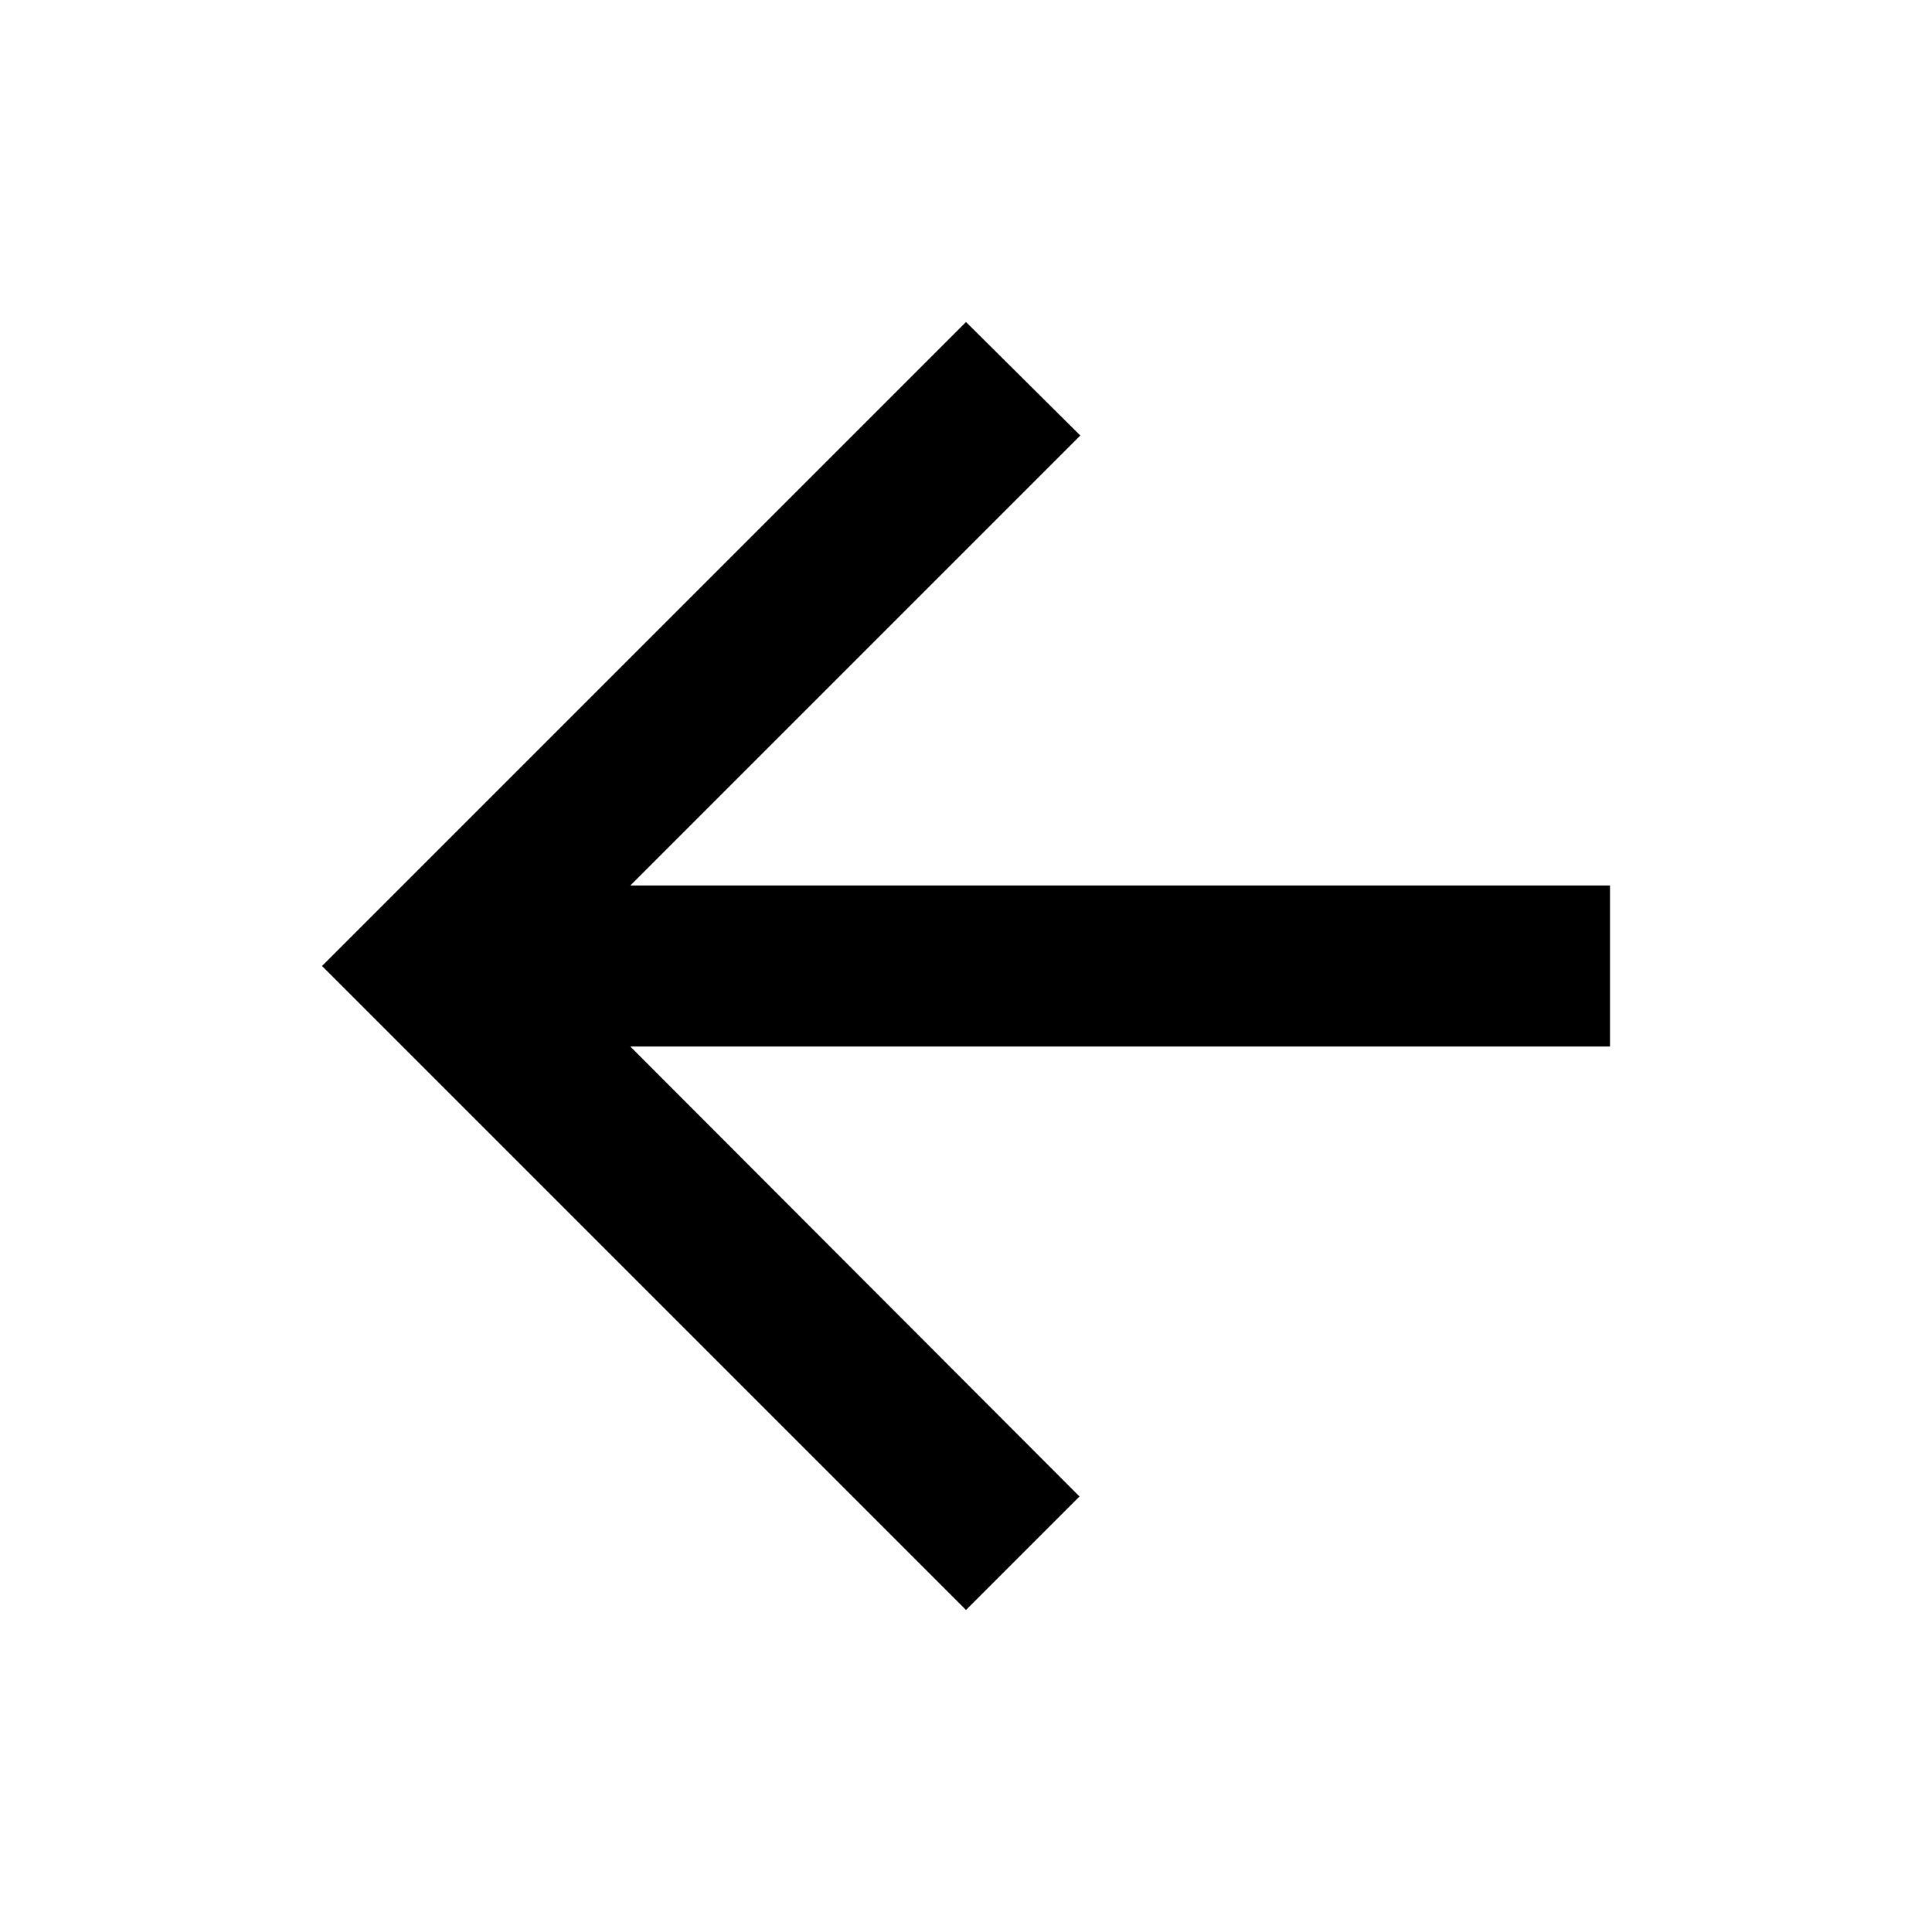
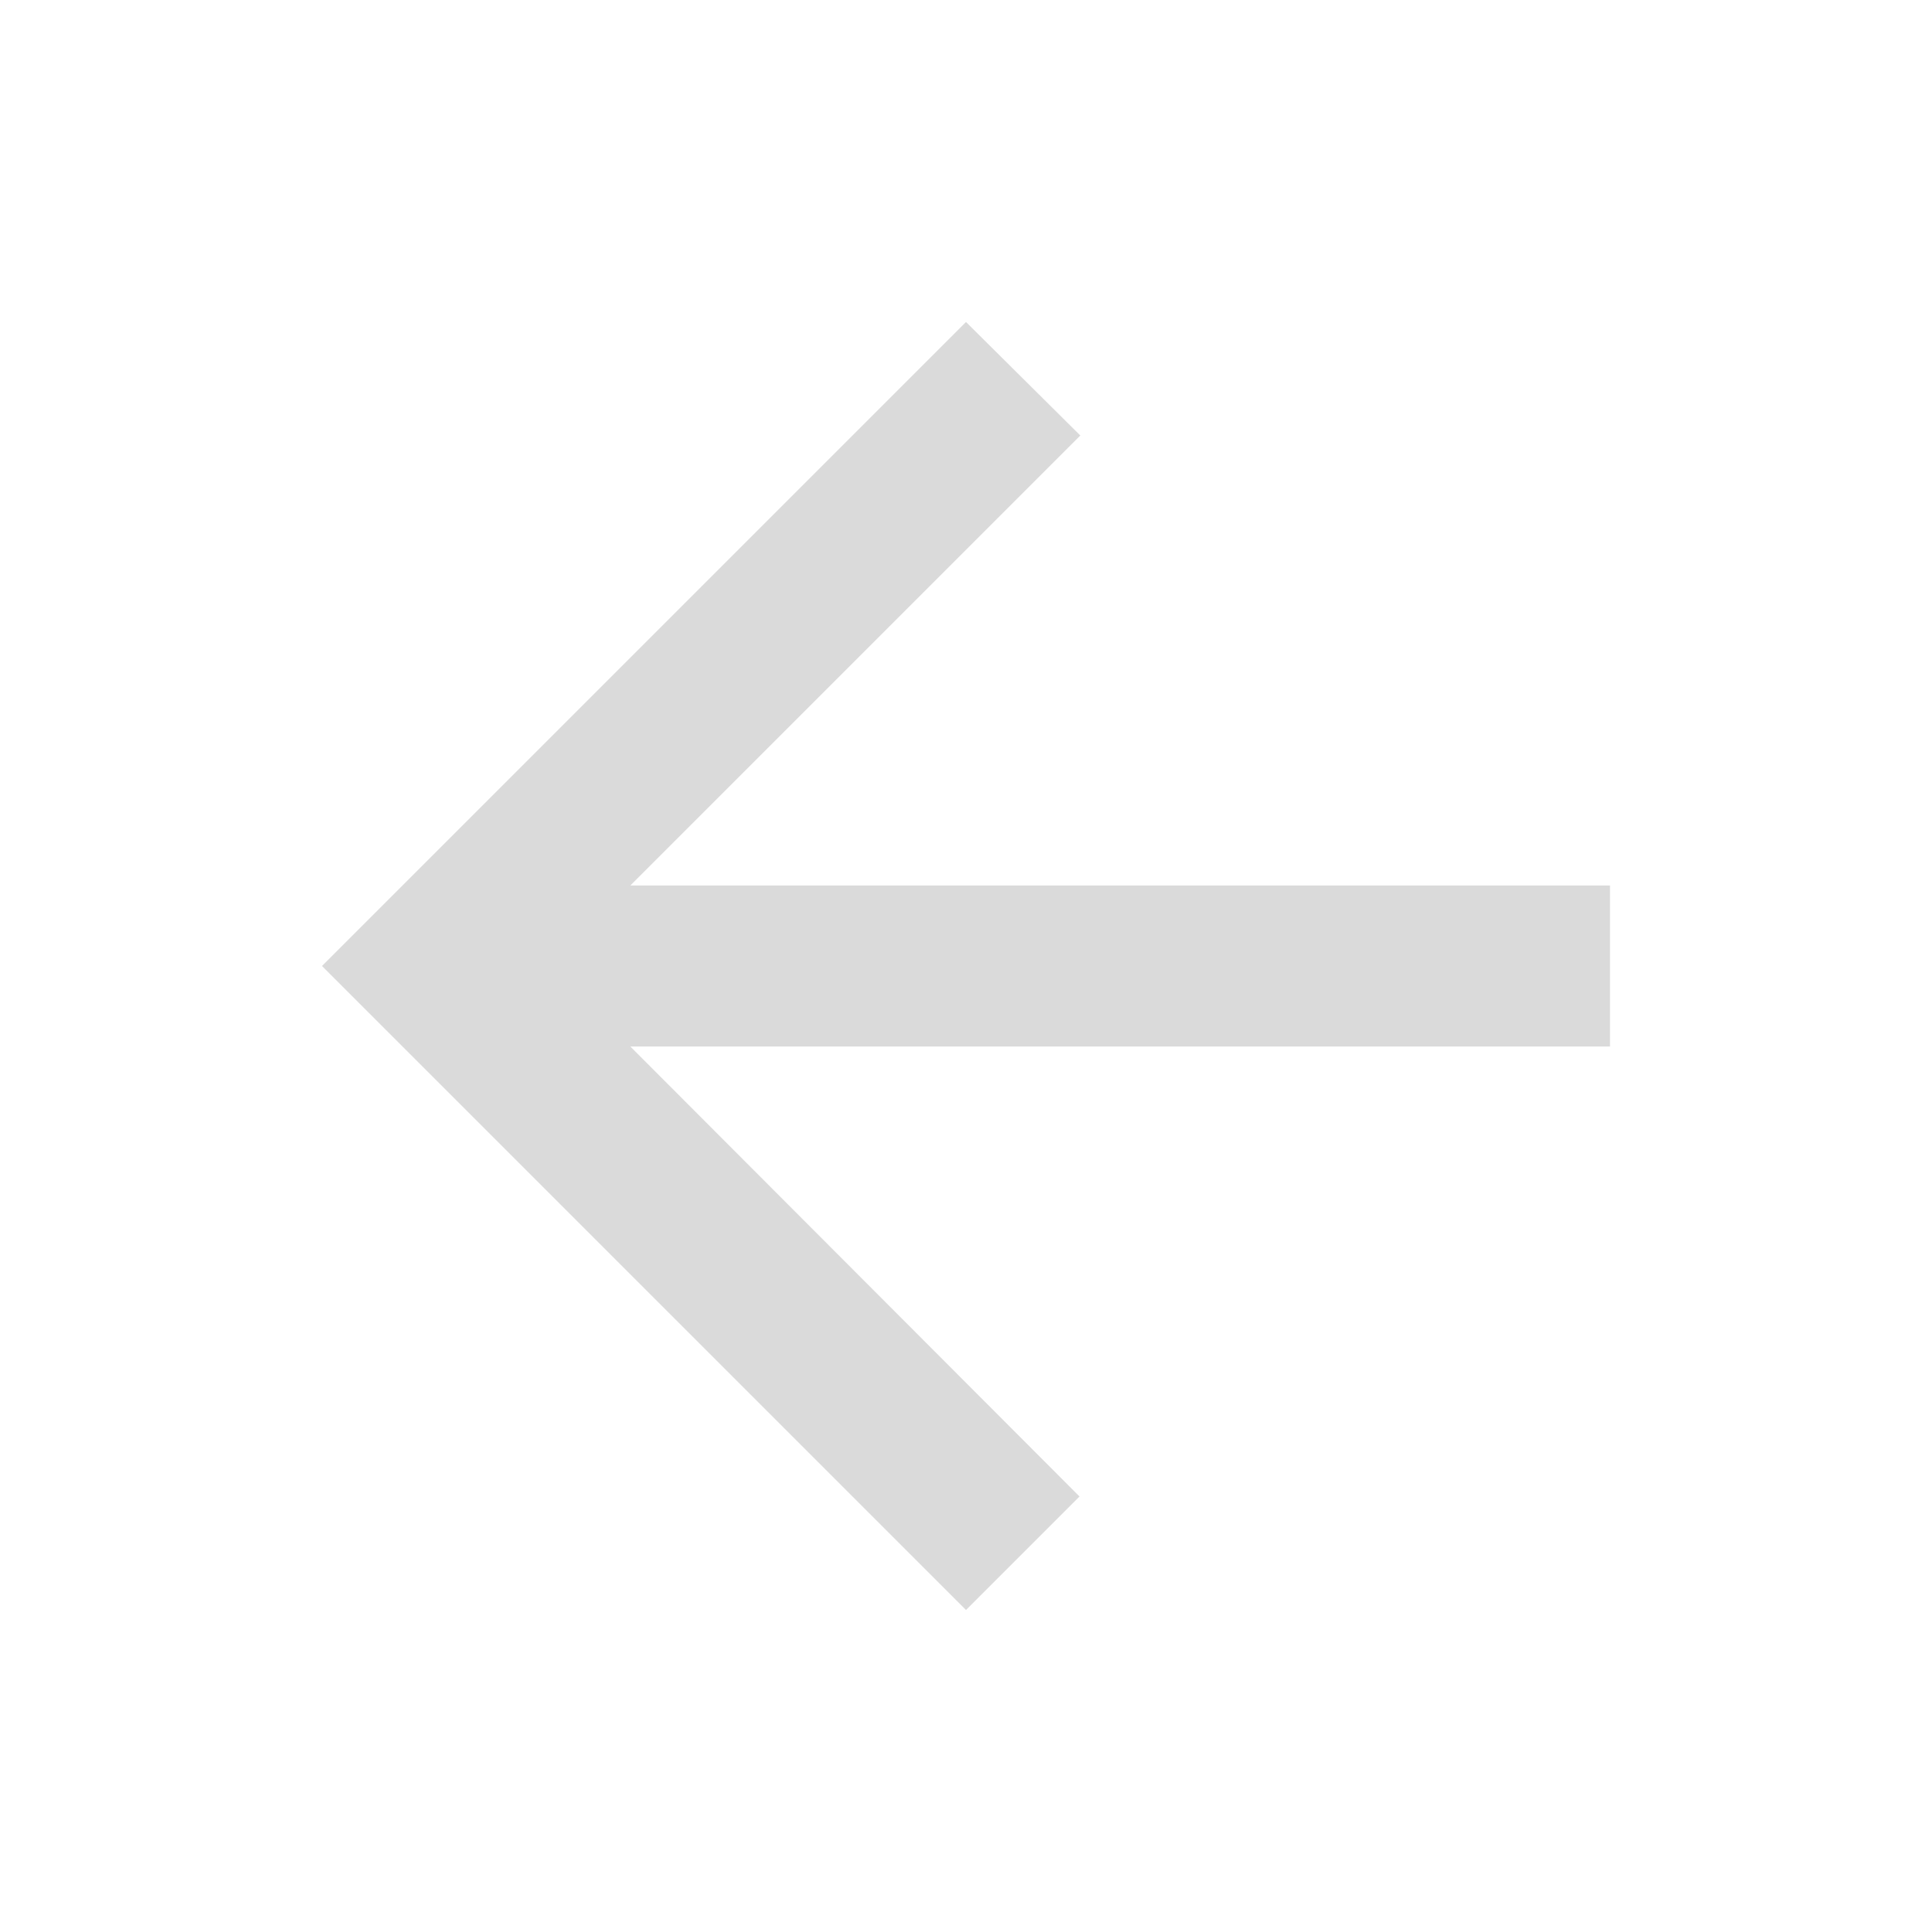
- <svg xmlns="http://www.w3.org/2000/svg" width="24" height="24" viewBox="0 0 24 24">
-   <path d="M0 0h24v24H0z" fill="none" />
-   <path d="M20 11H7.83l5.59-5.59L12 4l-8 8 8 8 1.41-1.41L7.83 13H20v-2z" />
+ <svg xmlns="http://www.w3.org/2000/svg" width="24" height="24" style="">
+   <rect id="backgroundrect" width="100%" height="100%" x="0" y="0" fill="none" stroke="none" class="" style="" />
+   <g class="currentLayer" style="">
+     <path d="M0,0 h24 v24 H0 z" fill="none" id="svg_1" class="" />
+     <path d="M20,11 H7.83 l5.59,-5.59 L12,4 l-8,8 l8,8 l1.41,-1.41 L7.83,13 H20 v-2 z" id="svg_2" class="selected" fill="#dadada" fill-opacity="1" />
+   </g>
</svg>
